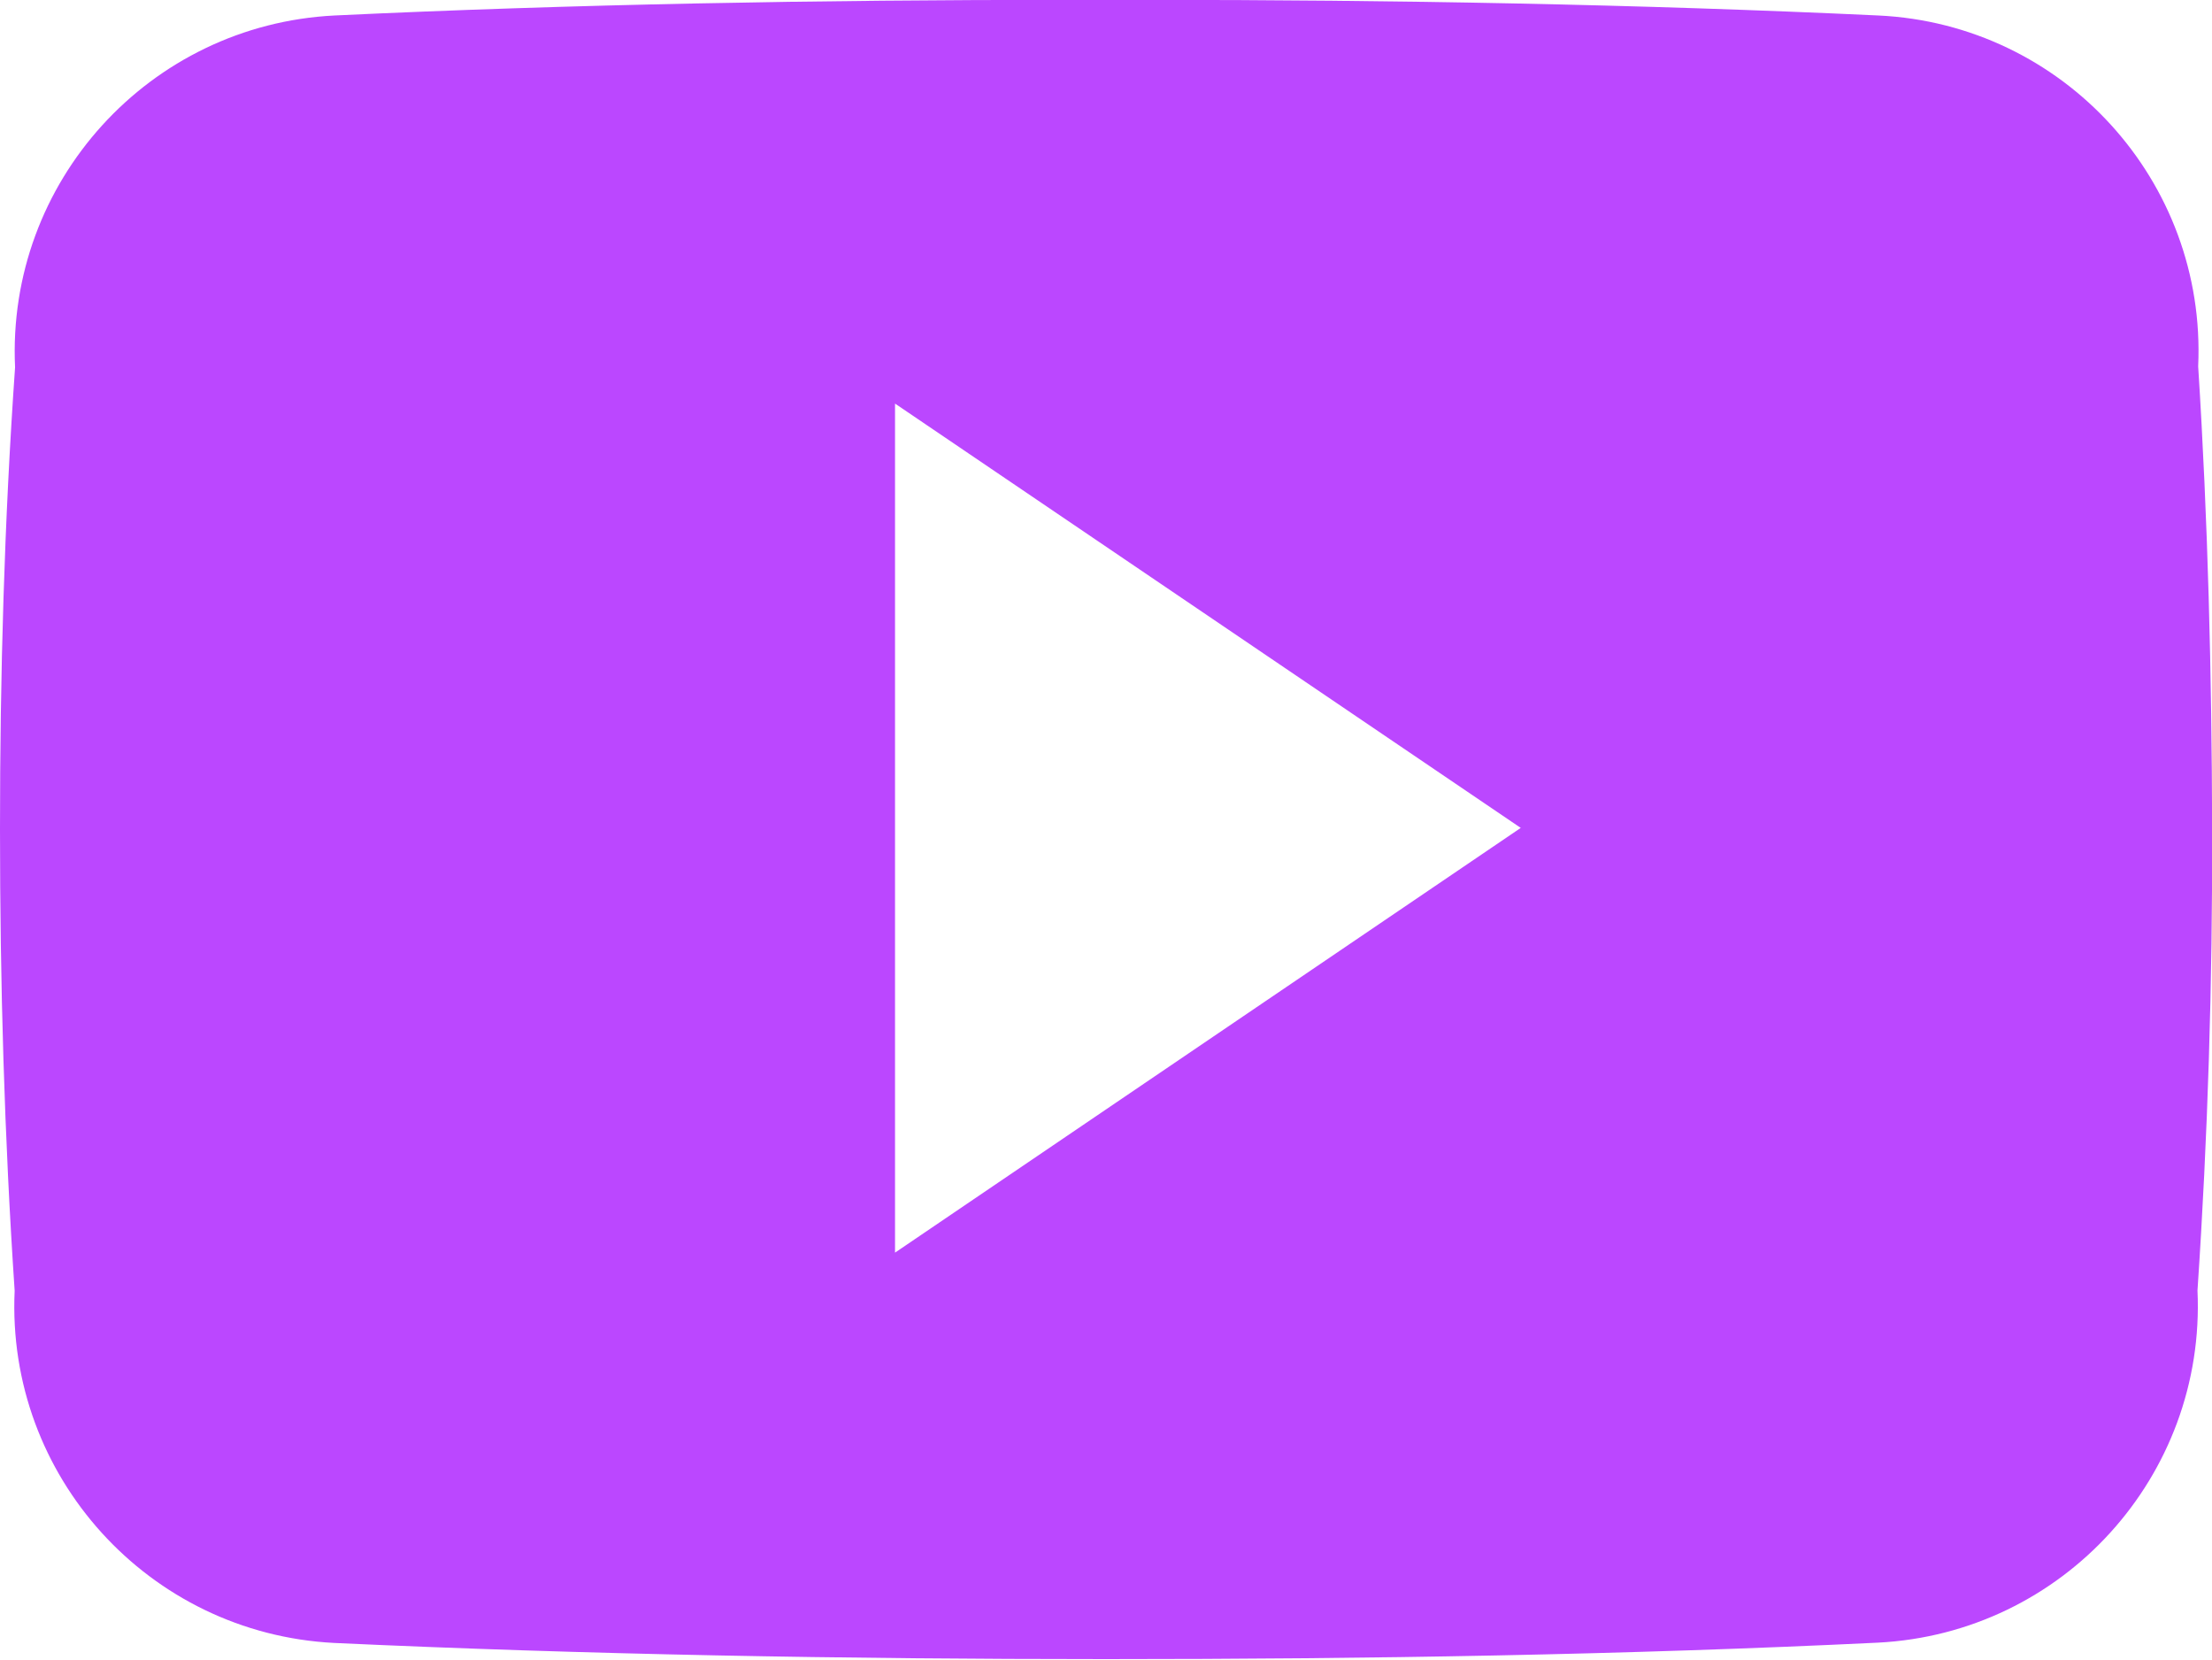
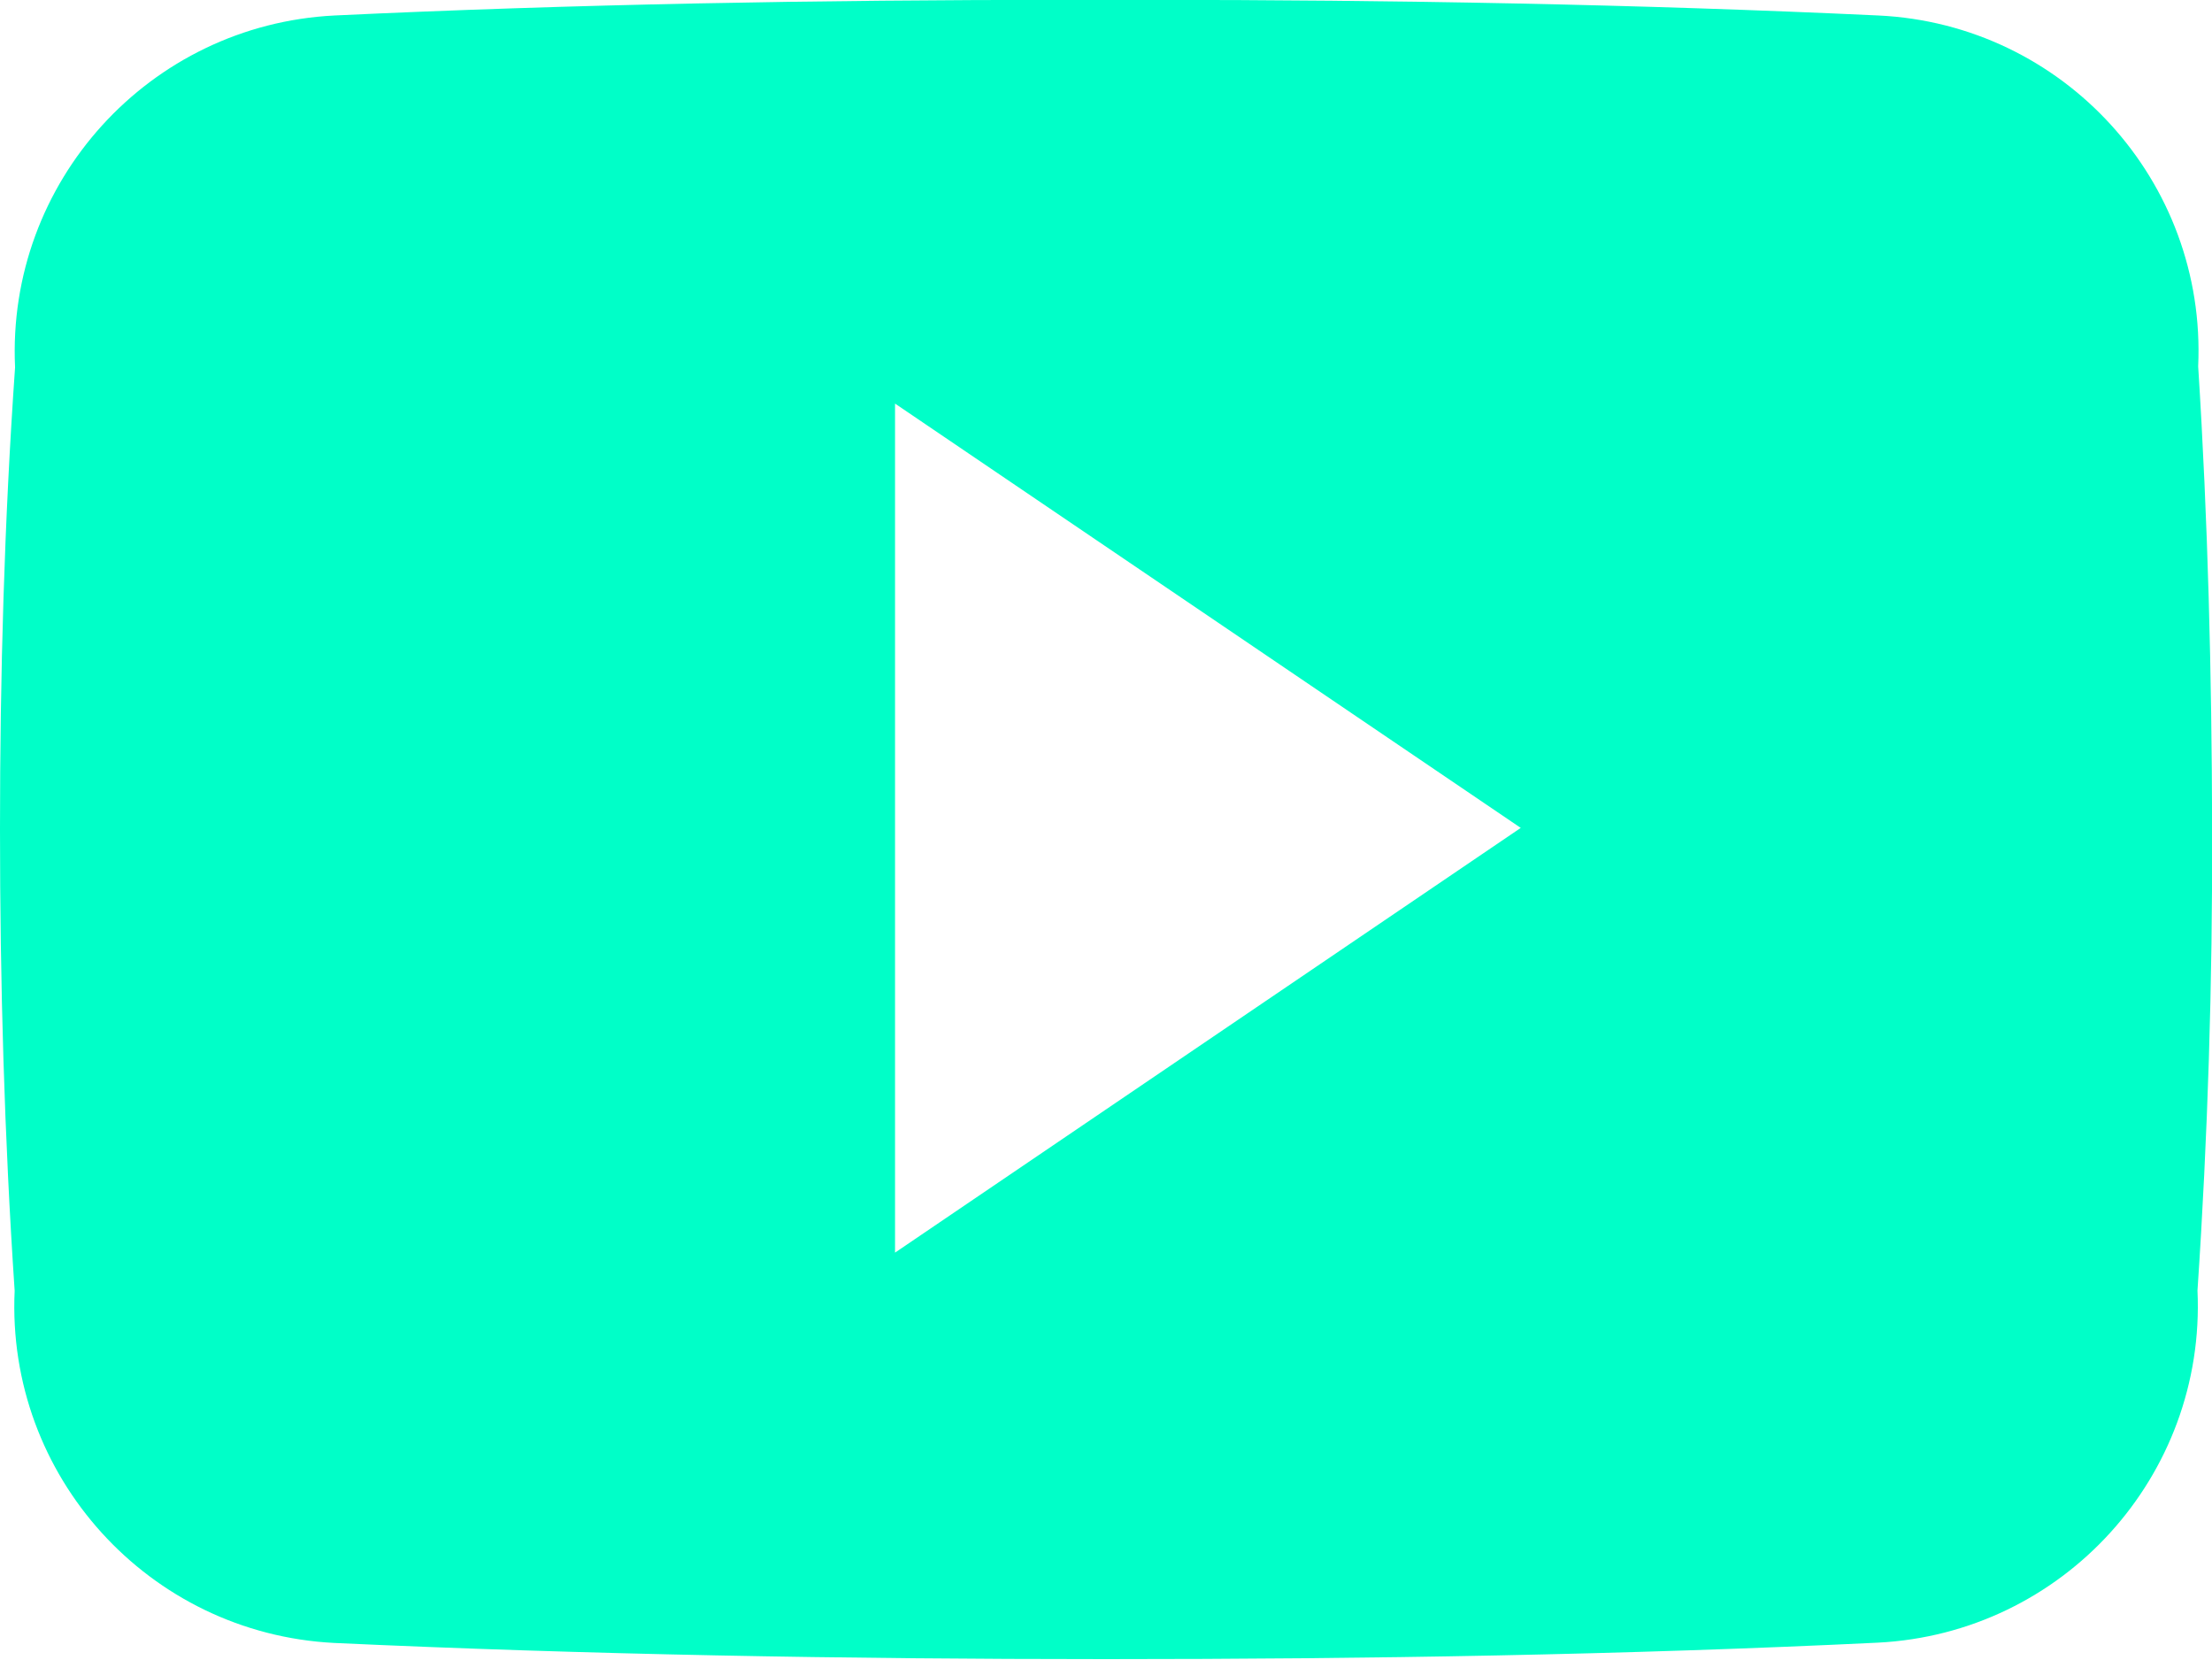
<svg xmlns="http://www.w3.org/2000/svg" width="16" height="12.002" viewBox="0 0 16 12.002">
-   <path id="Icon_ionic-logo-youtube" data-name="Icon ionic-logo-youtube" d="M15.9,7.15a2.43,2.43,0,0,0-2.313-2.538c-1.731-.081-3.5-.113-5.3-.113H7.72c-1.8,0-3.569.031-5.3.113A2.435,2.435,0,0,0,.109,7.157C.031,8.269,0,9.382,0,10.495s.031,2.225.106,3.341a2.438,2.438,0,0,0,2.31,2.547C4.235,16.467,6.1,16.5,8,16.5s3.76-.031,5.582-.119a2.438,2.438,0,0,0,2.313-2.547c.075-1.116.109-2.228.106-3.344S15.971,8.266,15.9,7.15Zm-9.426,6.41V7.419L11,10.488Z" transform="translate(0 -4.5)" fill="#bb47ff" />
+   <path id="Icon_ionic-logo-youtube" data-name="Icon ionic-logo-youtube" d="M15.9,7.15a2.43,2.43,0,0,0-2.313-2.538c-1.731-.081-3.5-.113-5.3-.113H7.72c-1.8,0-3.569.031-5.3.113A2.435,2.435,0,0,0,.109,7.157C.031,8.269,0,9.382,0,10.495s.031,2.225.106,3.341a2.438,2.438,0,0,0,2.31,2.547C4.235,16.467,6.1,16.5,8,16.5s3.76-.031,5.582-.119a2.438,2.438,0,0,0,2.313-2.547c.075-1.116.109-2.228.106-3.344S15.971,8.266,15.9,7.15Zm-9.426,6.41V7.419L11,10.488Z" transform="translate(0 -4.5)" fill="#00ffc8" />
</svg>
